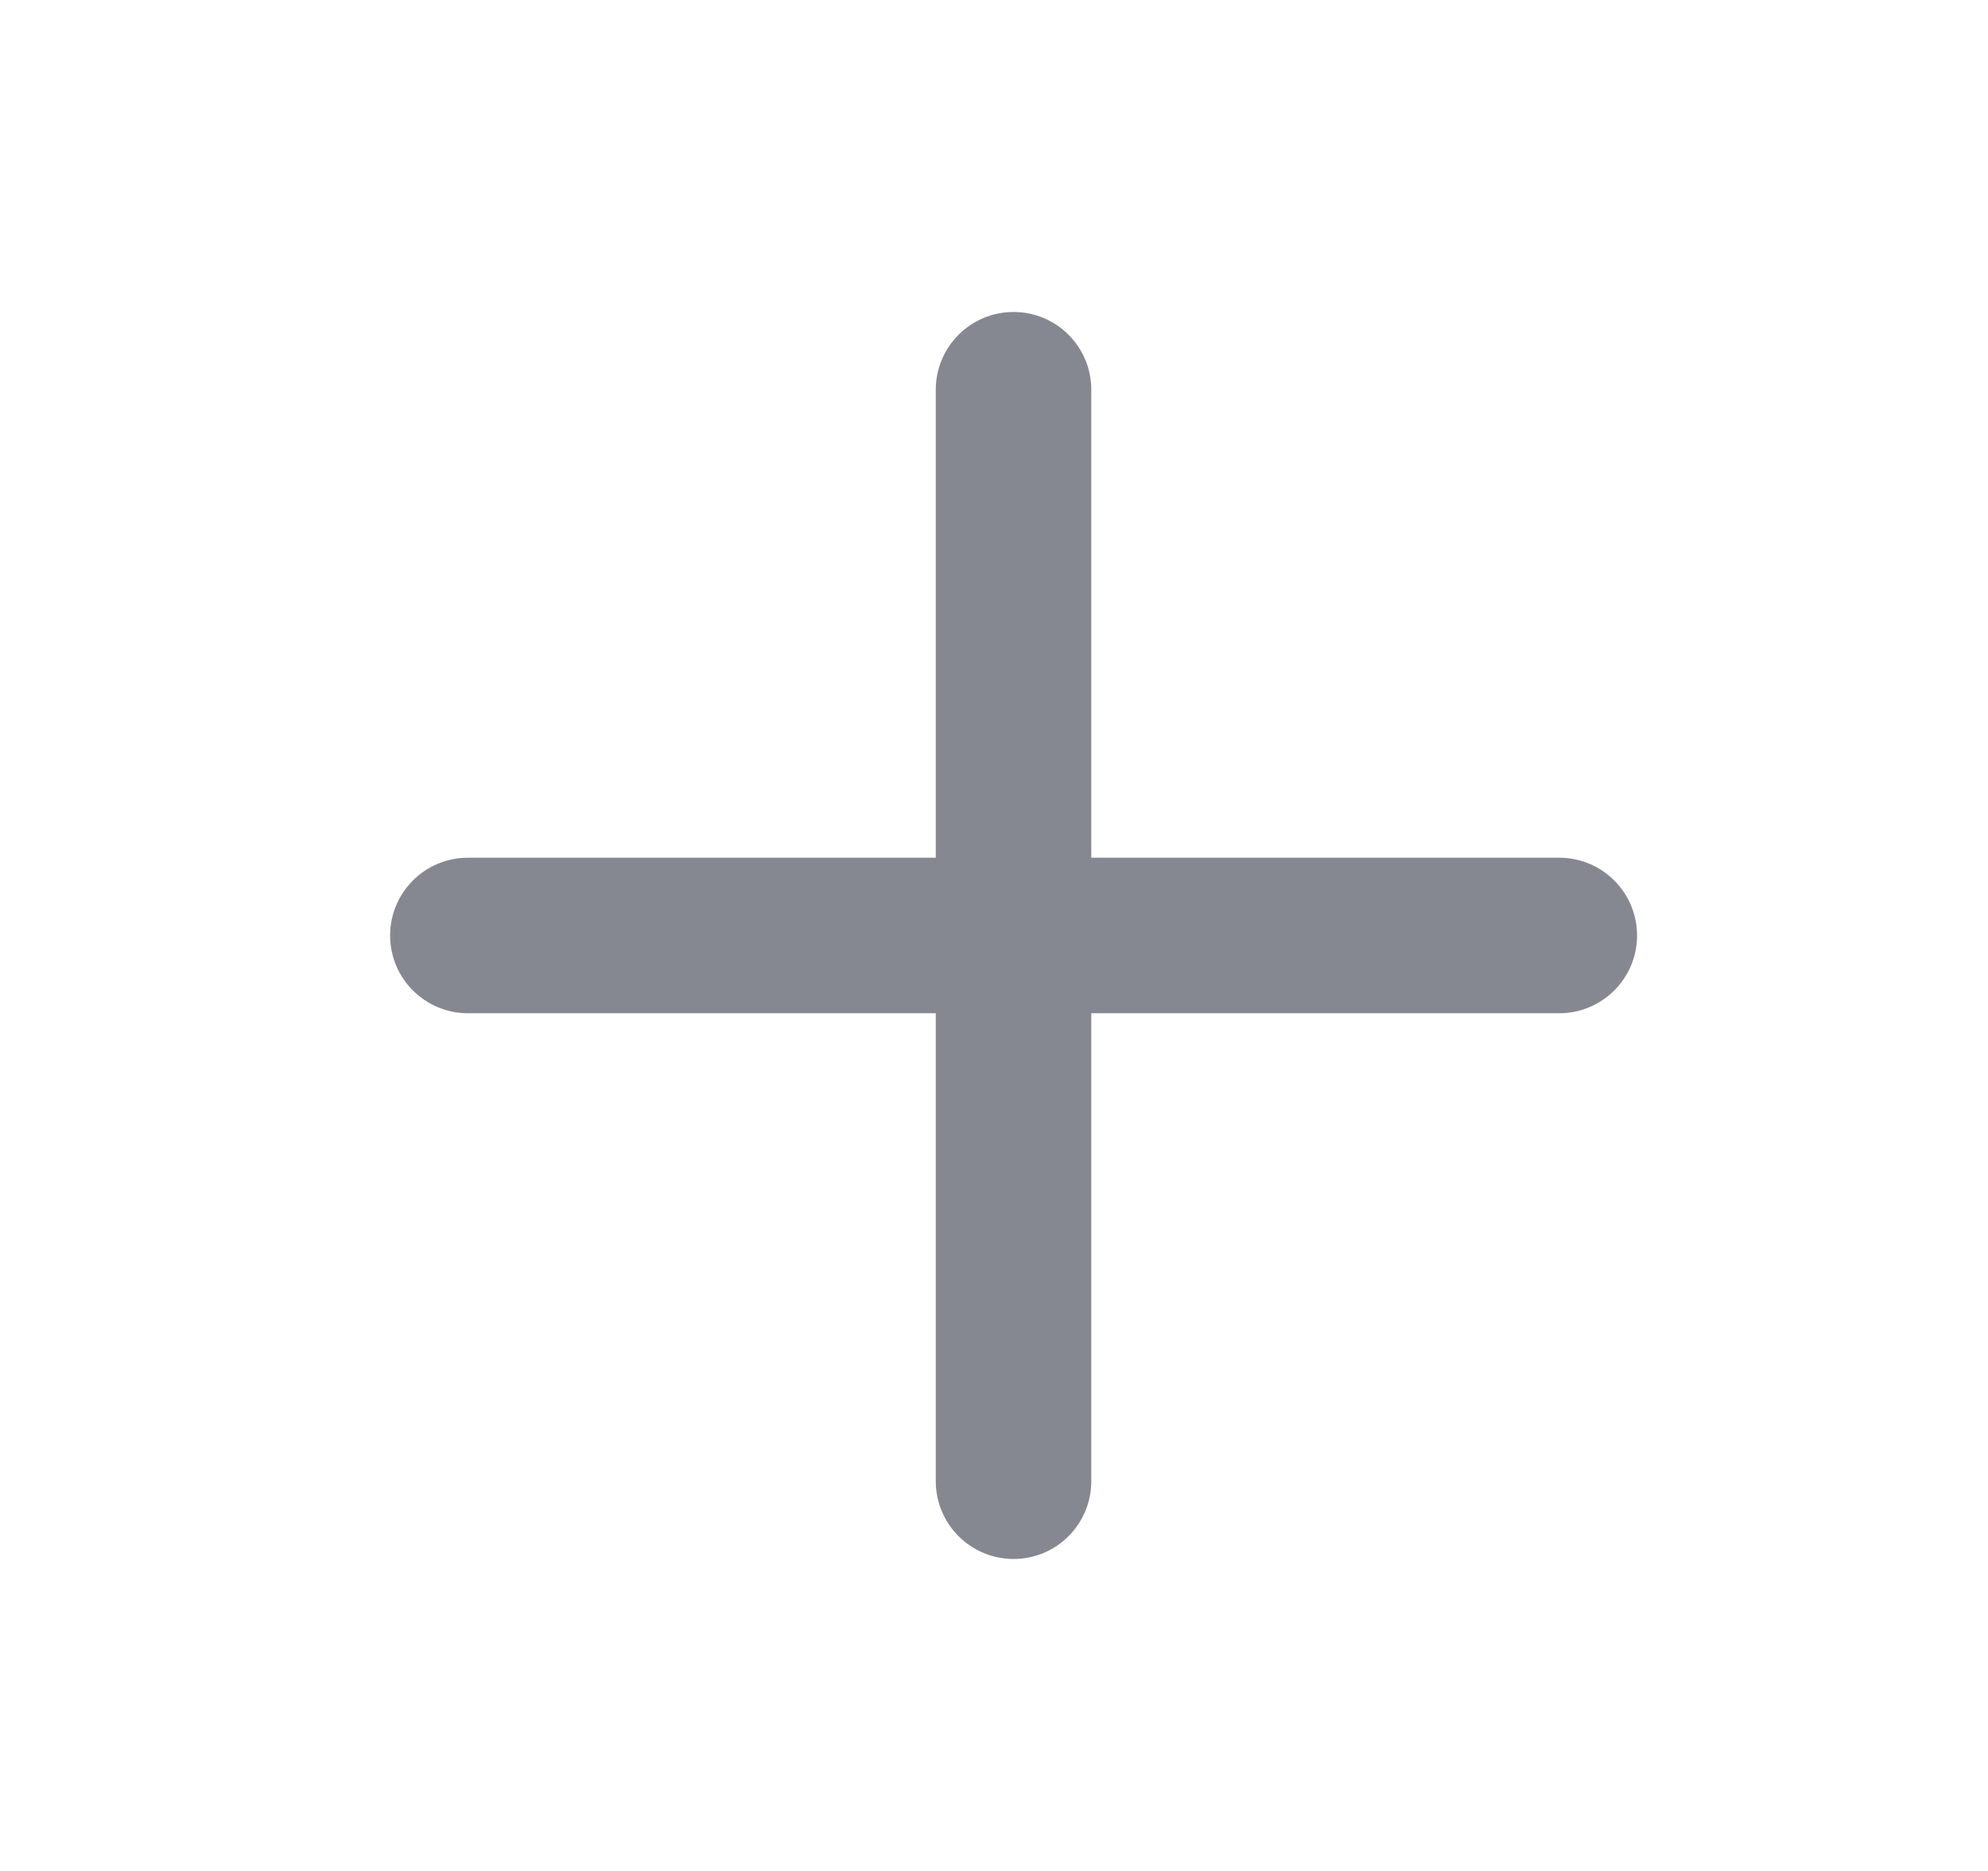
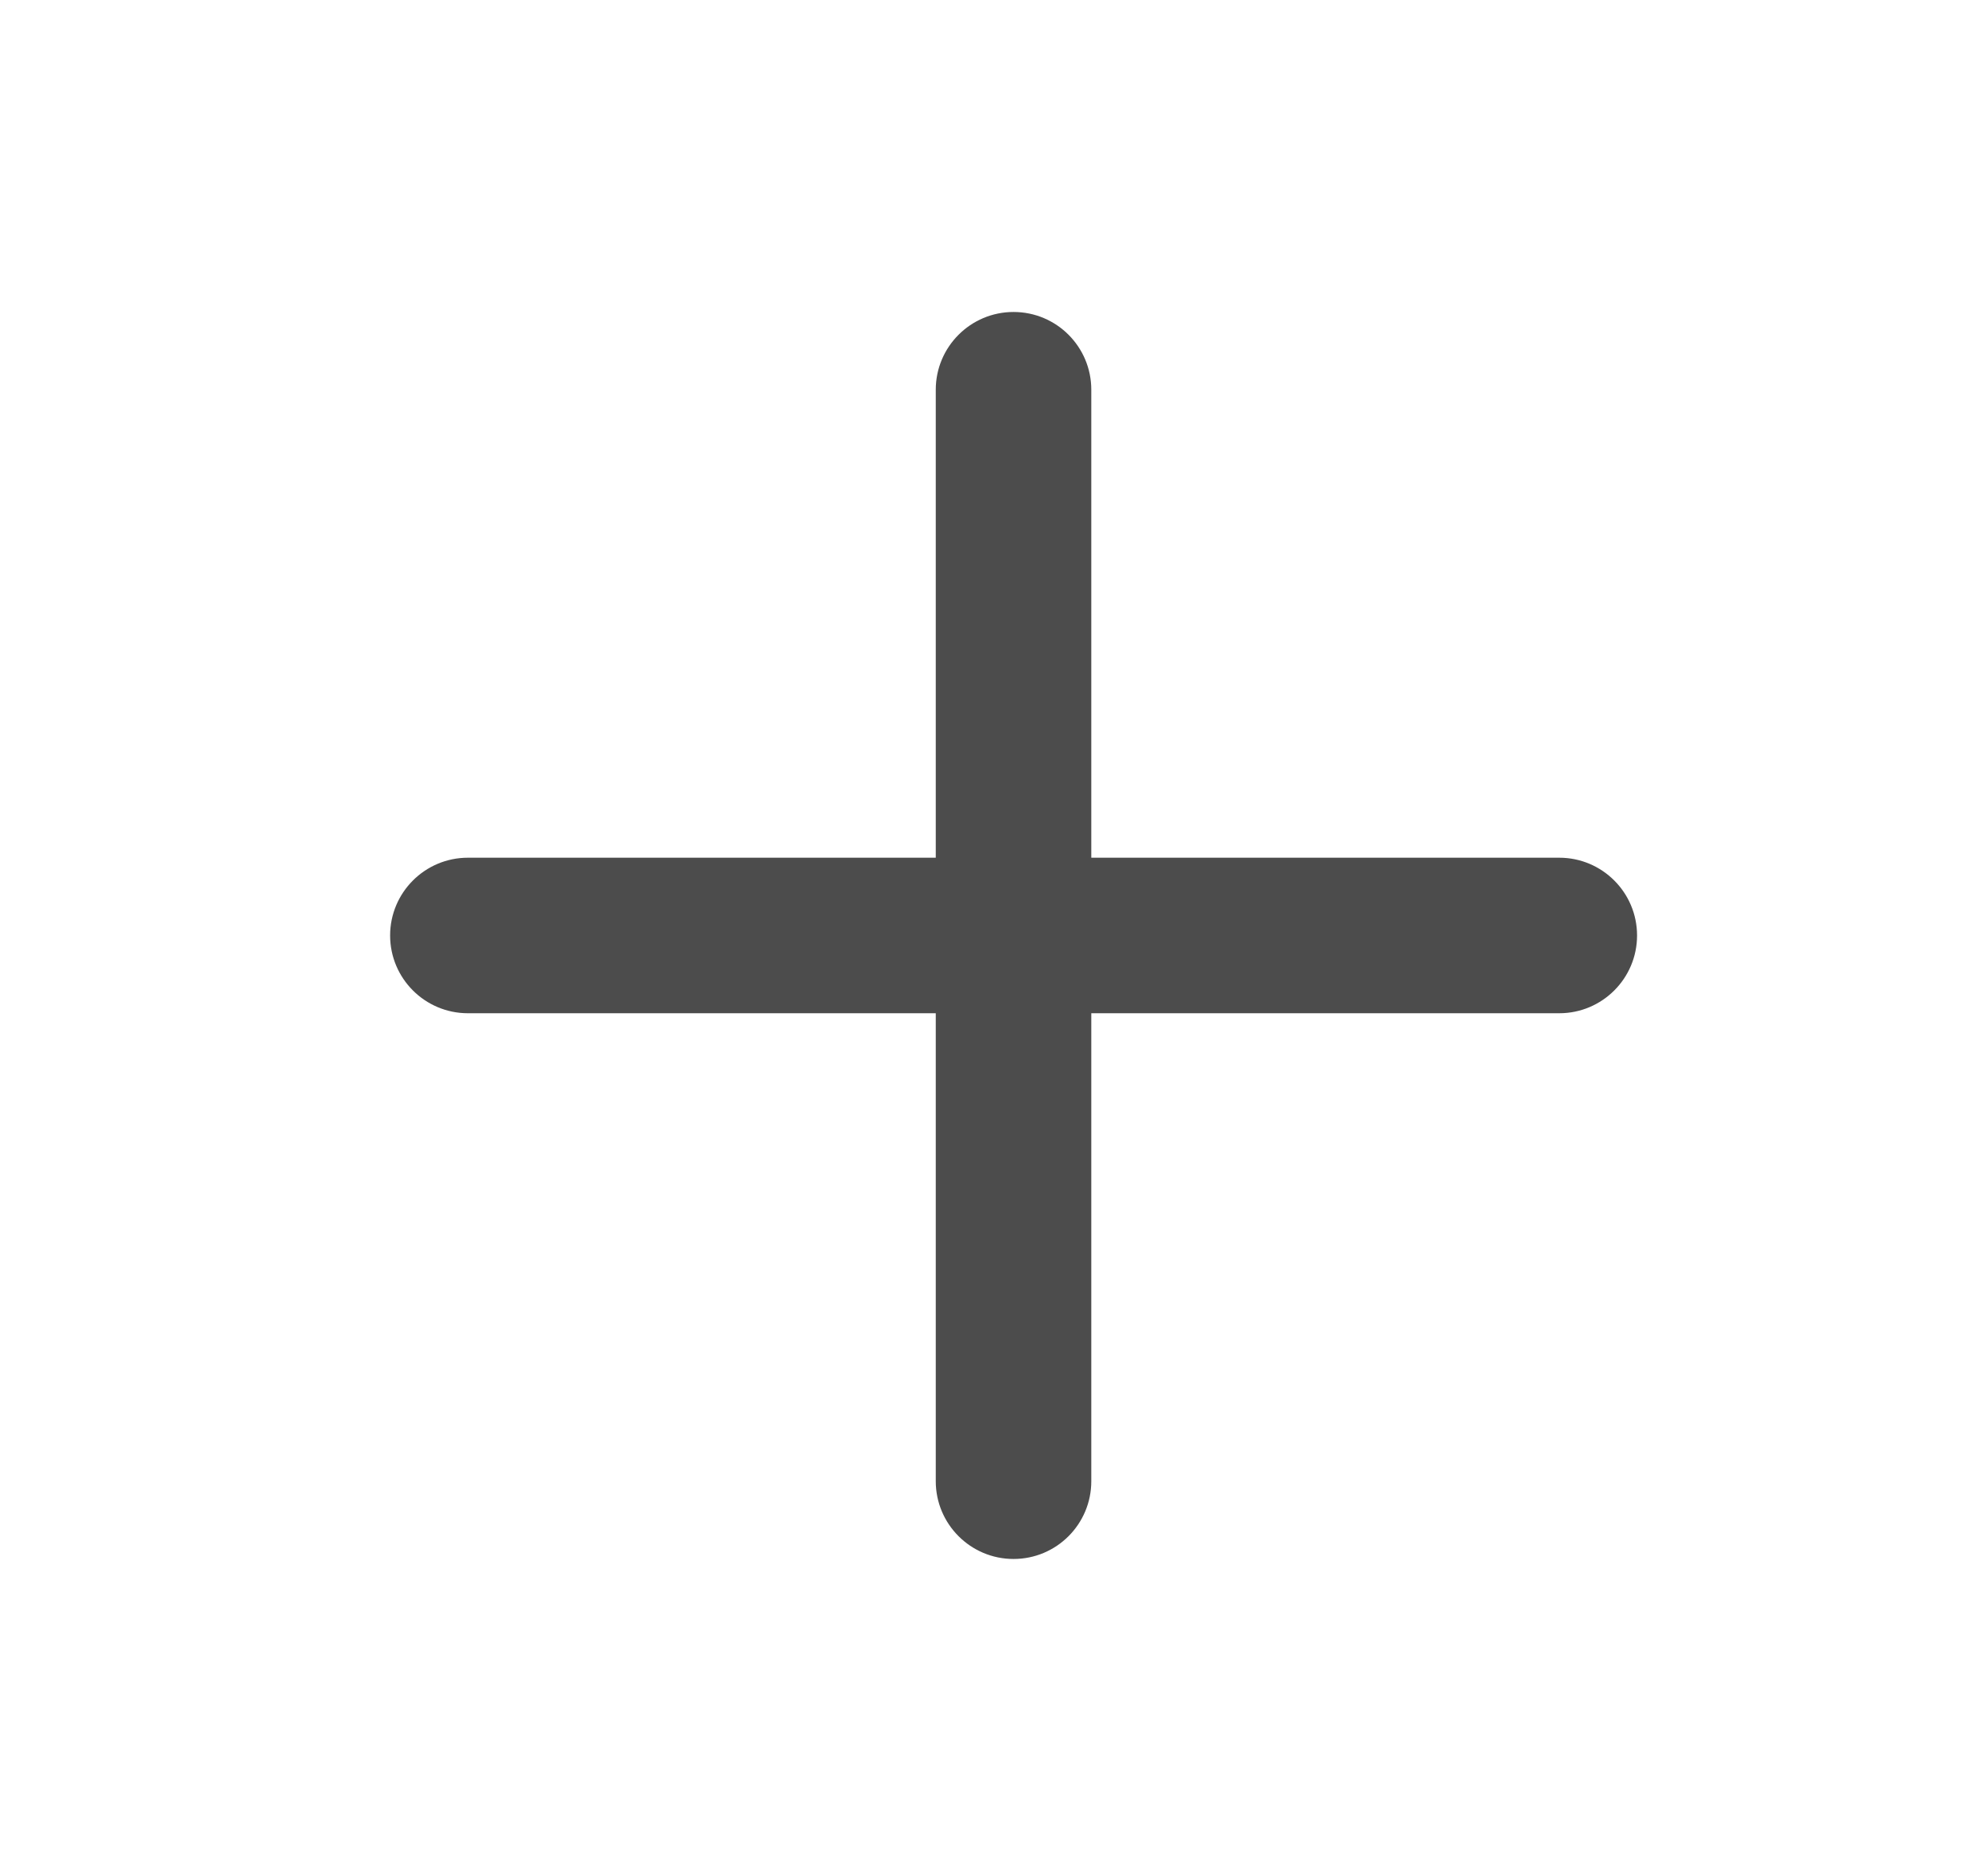
- <svg xmlns="http://www.w3.org/2000/svg" width="17" height="16" viewBox="0 0 17 16" fill="none">
+ <svg xmlns="http://www.w3.org/2000/svg" width="17" height="16" viewBox="0 0 17 16">
  <g opacity="0.7">
-     <path d="M9.332 3.333V7.335H13.334C13.701 7.335 13.999 7.633 13.999 8C13.999 8.367 13.701 8.665 13.334 8.665H9.332V12.667C9.332 13.034 9.035 13.332 8.667 13.332C8.3 13.332 8.002 13.034 8.002 12.667V8.665H4.001C3.634 8.665 3.336 8.367 3.336 8C3.336 7.633 3.634 7.335 4.001 7.335H8.002V3.333C8.002 2.966 8.3 2.668 8.667 2.668C9.035 2.668 9.332 2.966 9.332 3.333Z" fill="#535663" />
+     <path d="M9.332 3.333V7.335H13.334C13.701 7.335 13.999 7.633 13.999 8C13.999 8.367 13.701 8.665 13.334 8.665H9.332V12.667C9.332 13.034 9.035 13.332 8.667 13.332C8.3 13.332 8.002 13.034 8.002 12.667V8.665H4.001C3.634 8.665 3.336 8.367 3.336 8C3.336 7.633 3.634 7.335 4.001 7.335H8.002V3.333C8.002 2.966 8.3 2.668 8.667 2.668C9.035 2.668 9.332 2.966 9.332 3.333Z" />
  </g>
</svg>
